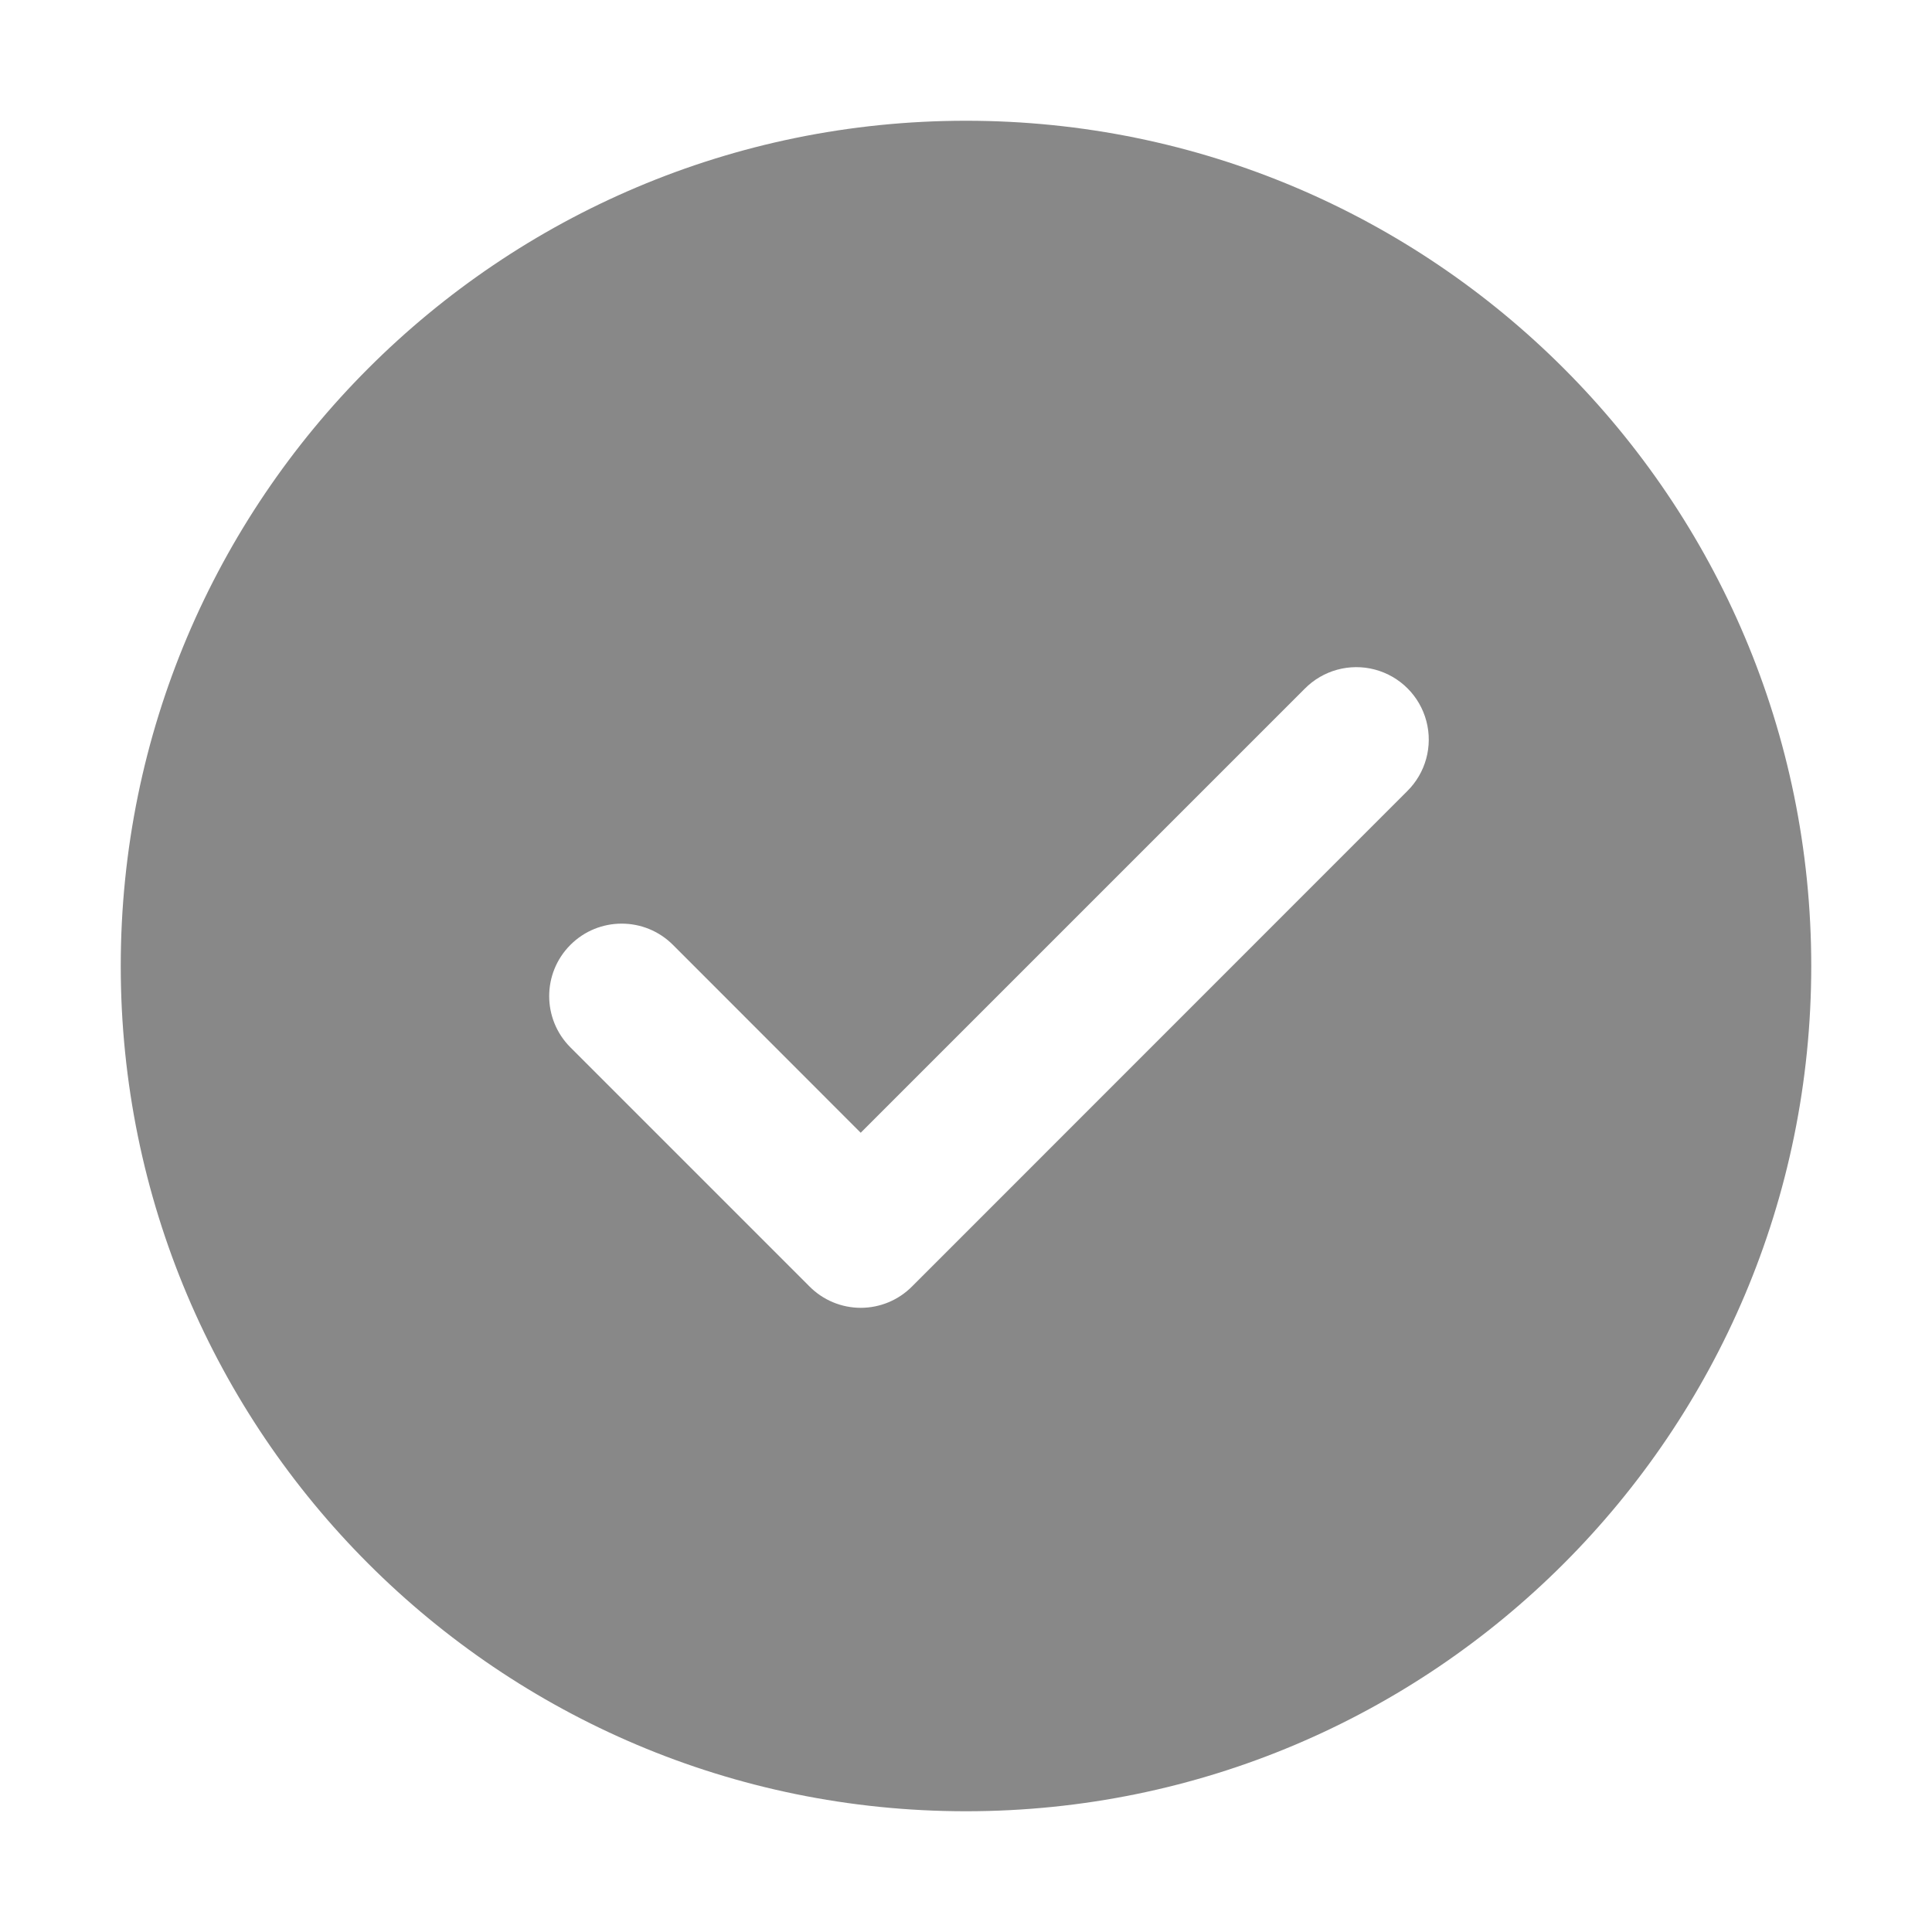
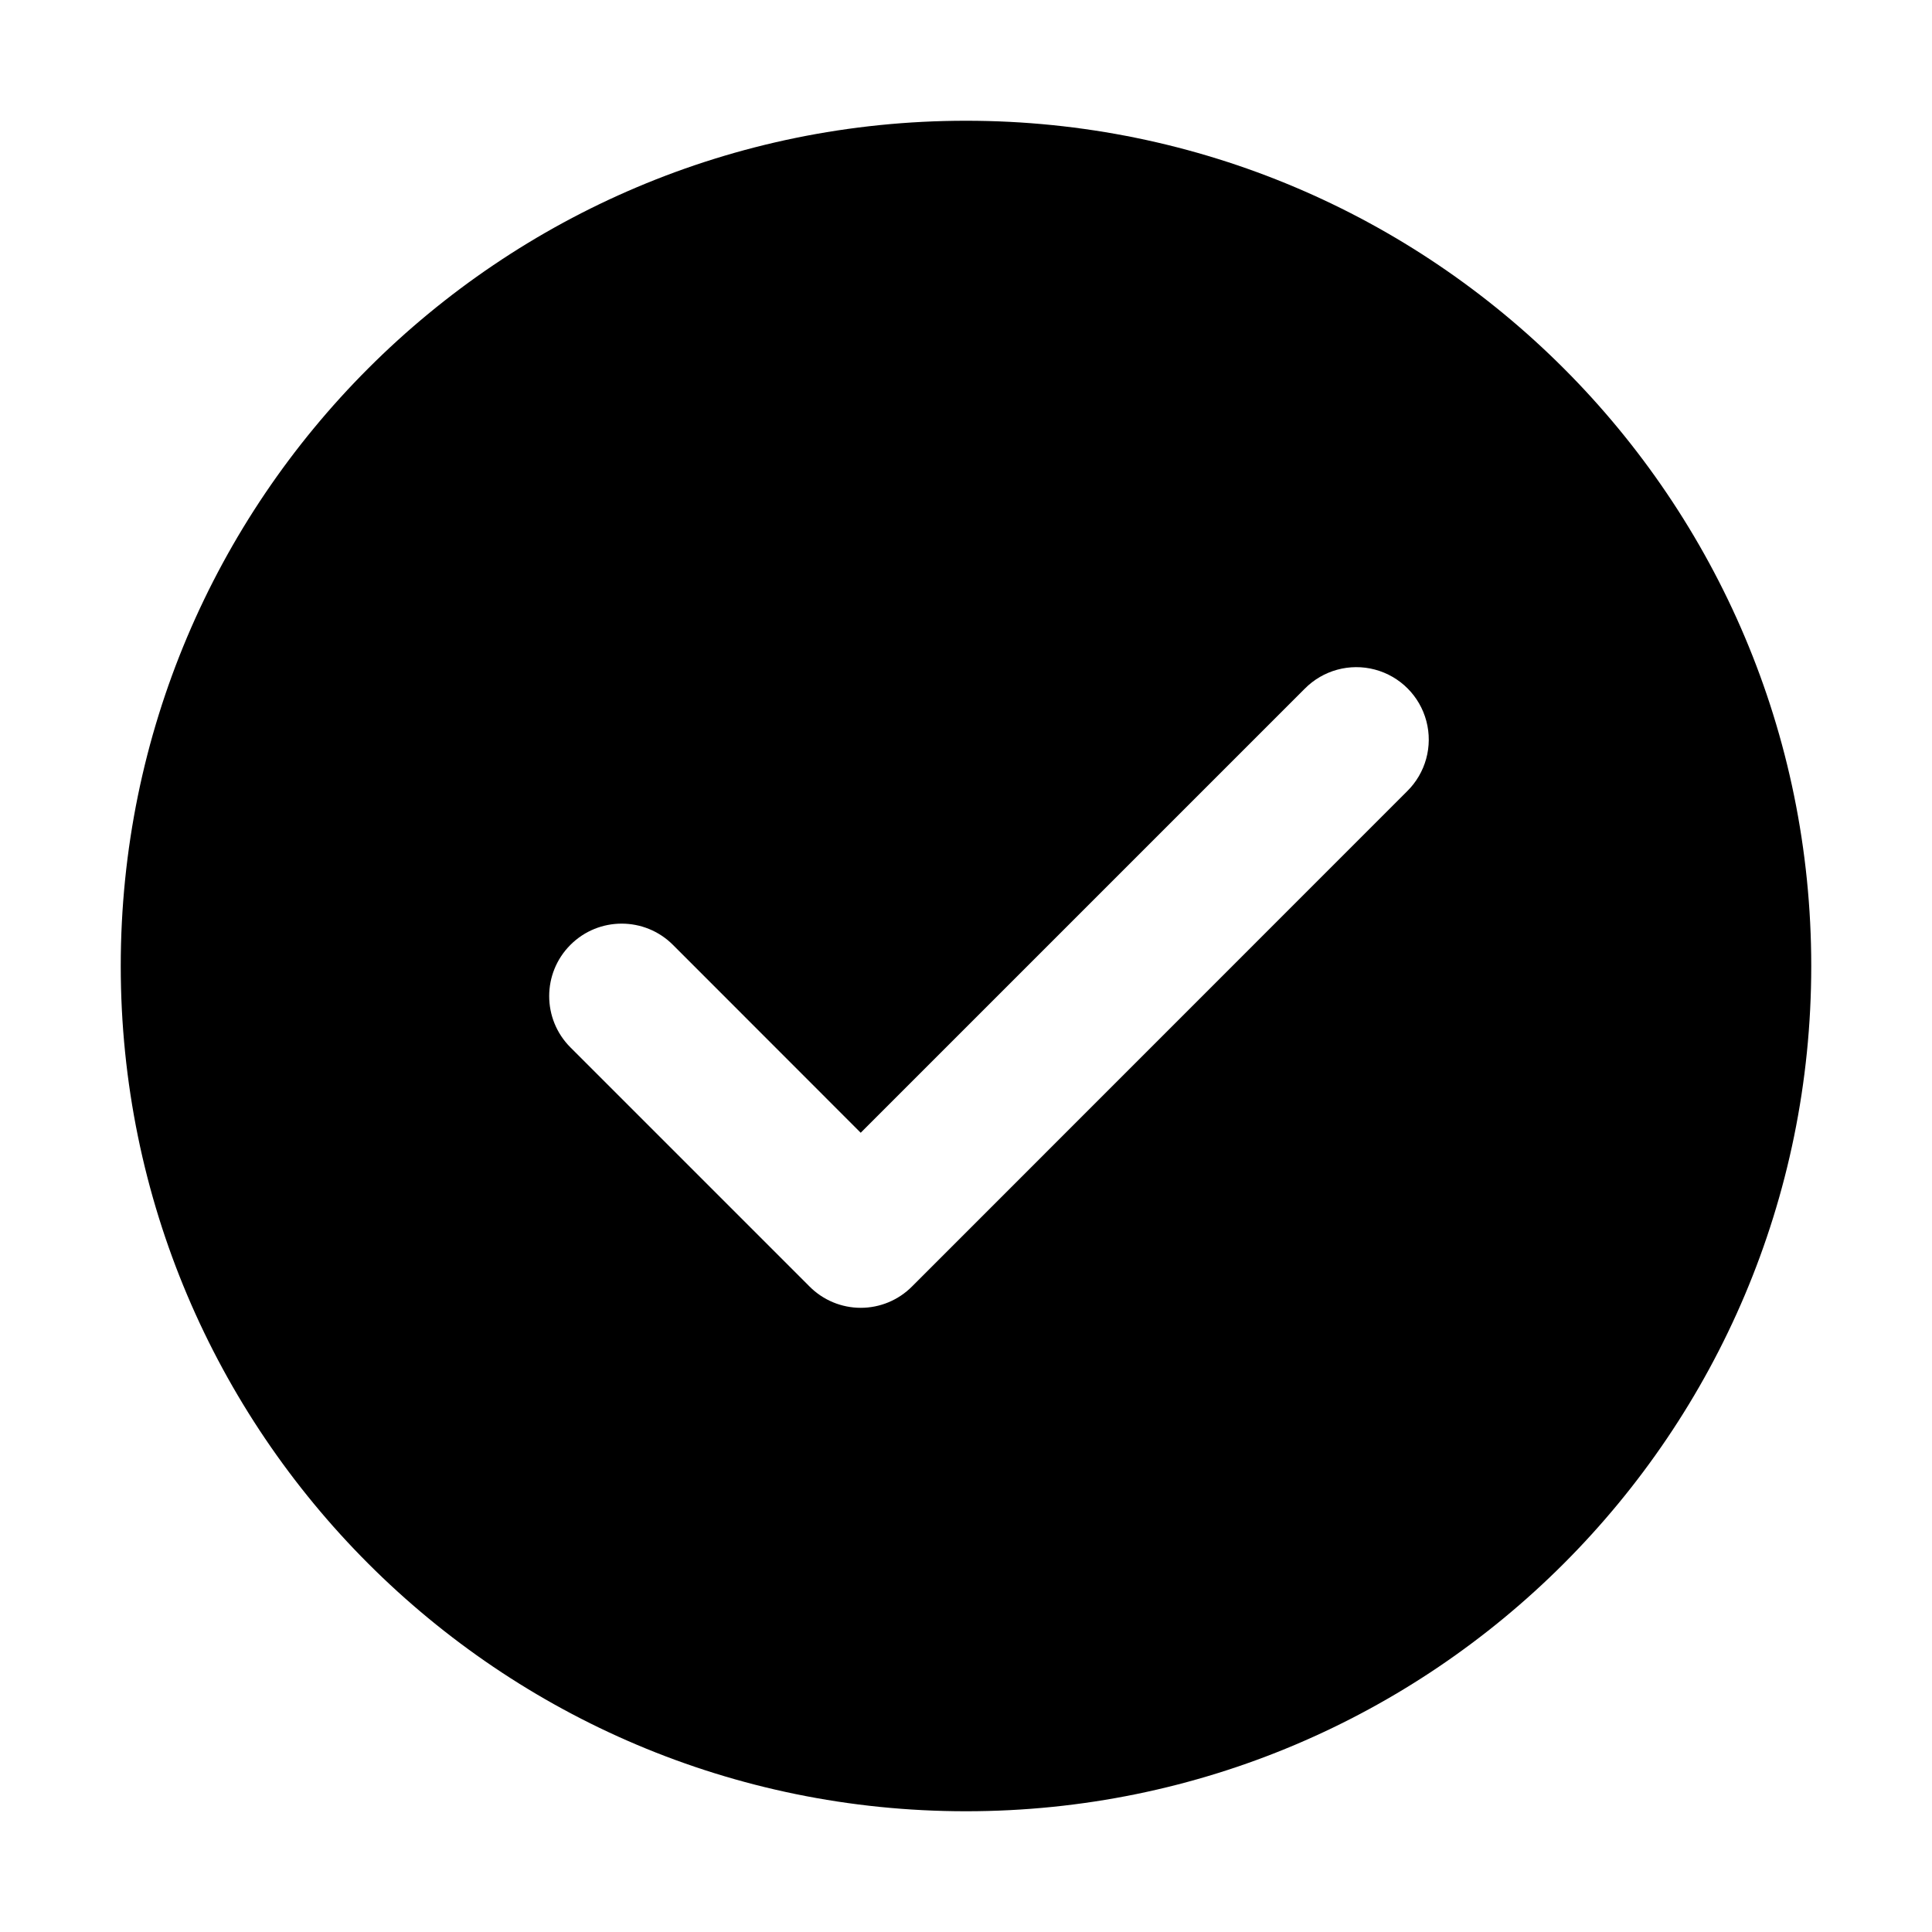
<svg xmlns="http://www.w3.org/2000/svg" width="1em" height="1em" viewBox="0 0 1024 1024">
-   <path fill="#888888" d="M512 64a448 448 0 1 1 0 896a448 448 0 0 1 0-896zm-55.808 536.384l-99.52-99.584a38.4 38.4 0 1 0-54.336 54.336l126.72 126.72a38.272 38.272 0 0 0 54.336 0l262.4-262.464a38.4 38.4 0 1 0-54.272-54.336L456.192 600.384z" />
+   <path fill="currentColor" d="M512 64a448 448 0 1 1 0 896a448 448 0 0 1 0-896zm-55.808 536.384l-99.52-99.584a38.4 38.4 0 1 0-54.336 54.336l126.72 126.72a38.272 38.272 0 0 0 54.336 0l262.4-262.464a38.4 38.4 0 1 0-54.272-54.336L456.192 600.384z">
+   </path>
</svg>
